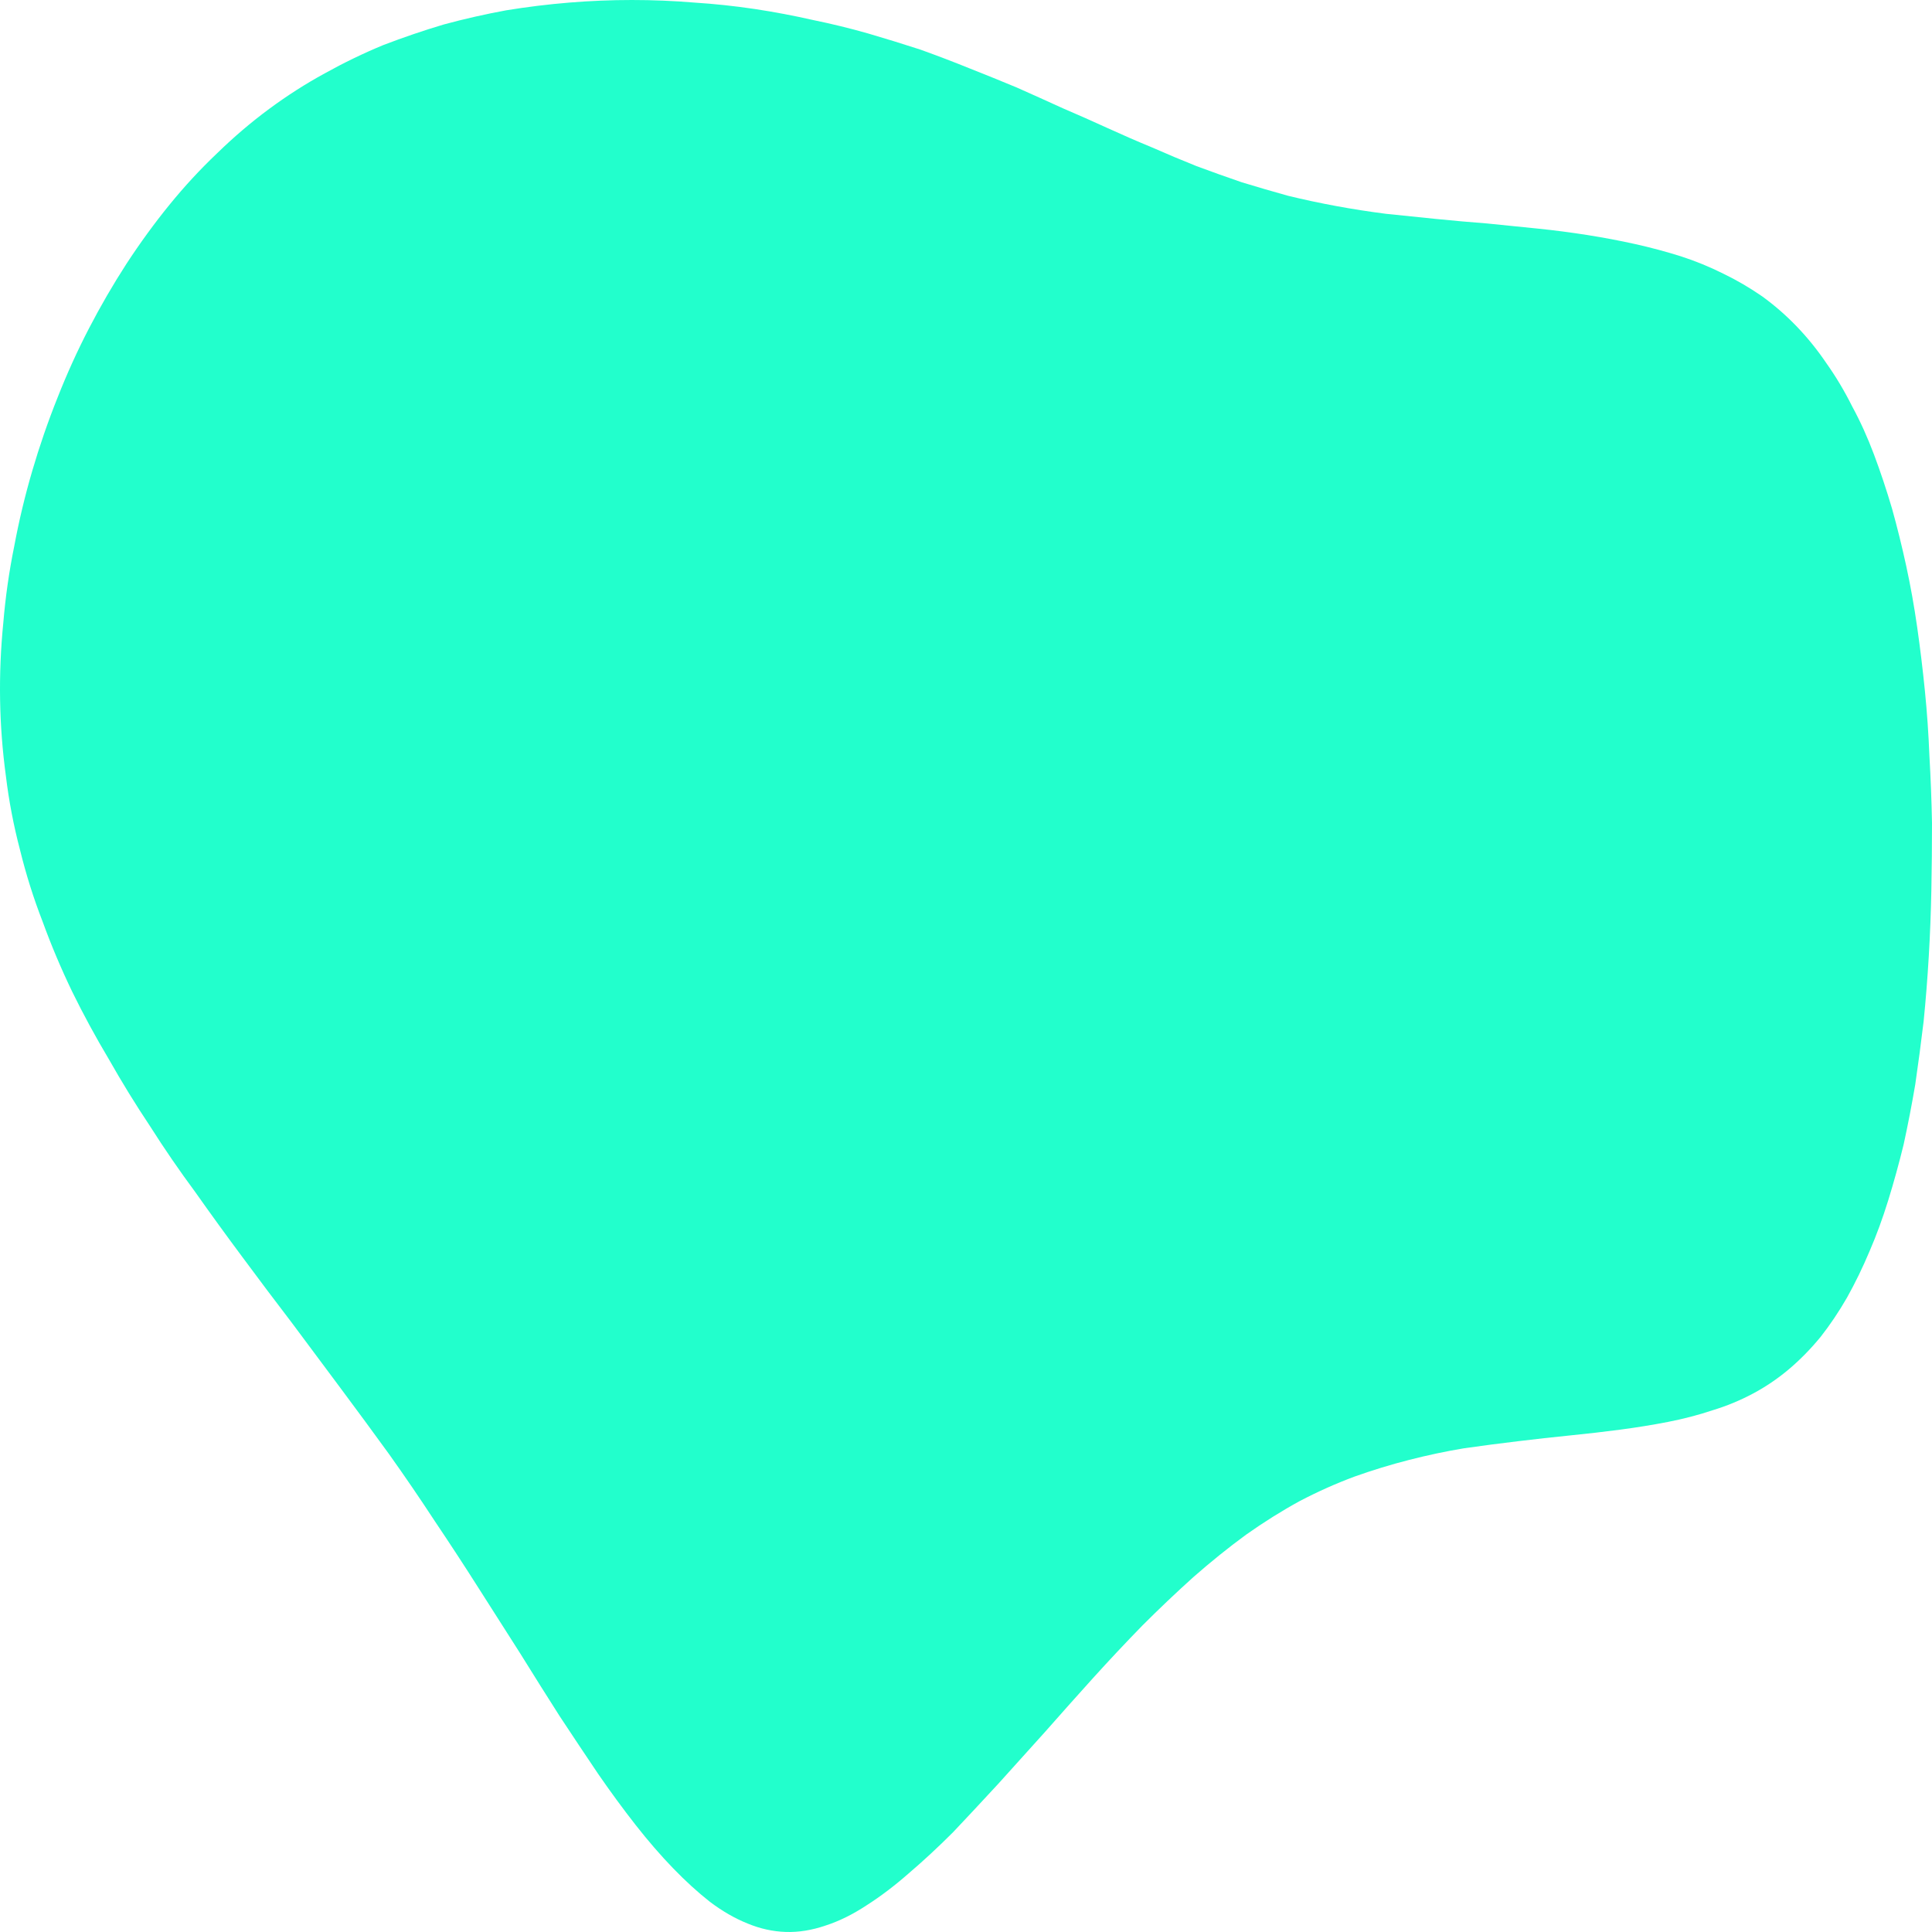
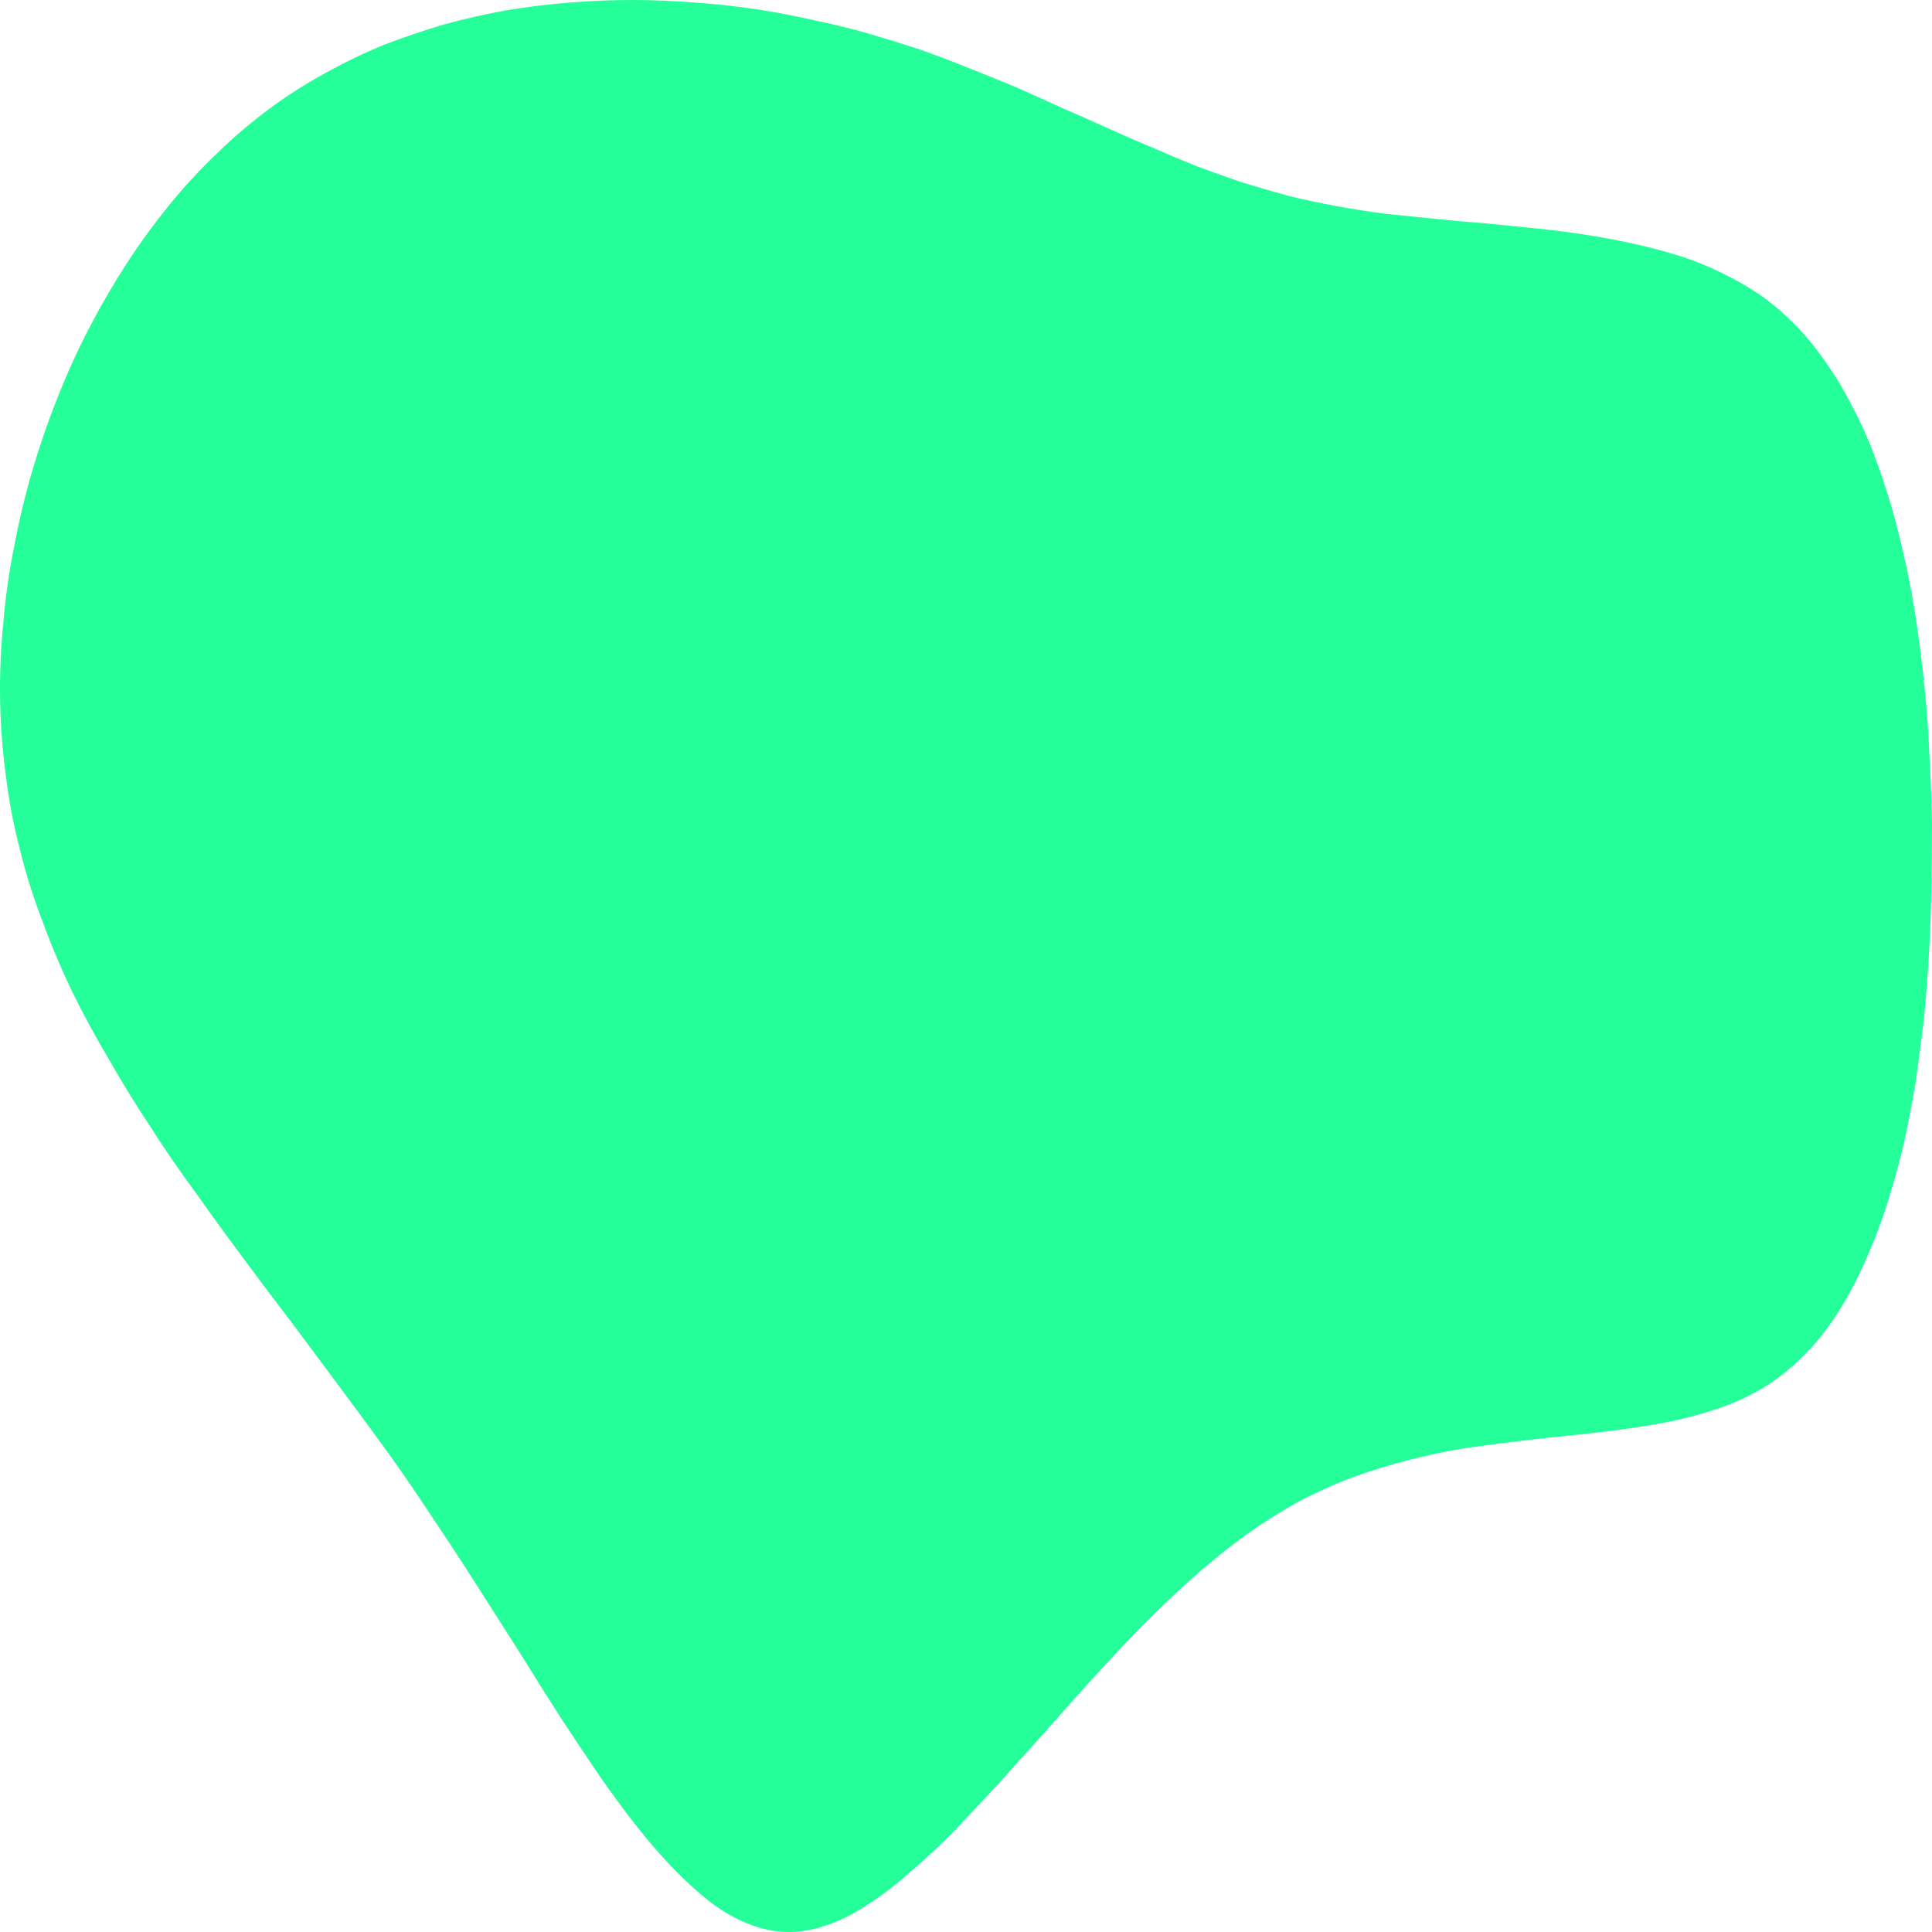
<svg xmlns="http://www.w3.org/2000/svg" width="450" height="450" viewBox="0 0 450 450" fill="none">
  <g style="mix-blend-mode:hard-light">
-     <path fill-rule="evenodd" clip-rule="evenodd" d="M408.302 324.591C405.302 326.191 402.152 327.491 398.852 328.491C395.553 329.591 392.103 330.491 388.503 331.191C384.903 331.891 381.203 332.491 377.403 332.991C373.604 333.491 369.704 333.941 365.704 334.341C361.704 334.741 357.654 335.191 353.555 335.691C349.355 336.191 345.155 336.741 340.955 337.341C336.755 338.041 332.506 338.941 328.206 340.041C323.906 341.141 319.656 342.441 315.456 343.94C311.157 345.54 306.907 347.44 302.707 349.64C298.507 351.94 294.357 354.54 290.258 357.44C286.158 360.44 282.058 363.74 277.958 367.34C273.958 370.94 270.009 374.69 266.109 378.589C262.209 382.589 258.359 386.689 254.559 390.889C250.859 394.989 247.16 399.139 243.46 403.339C239.76 407.439 236.11 411.489 232.51 415.488C228.911 419.388 225.411 423.138 222.011 426.738C218.511 430.238 215.061 433.438 211.661 436.338C208.362 439.238 205.062 441.738 201.762 443.838C198.562 445.938 195.412 447.488 192.312 448.488C189.112 449.588 186.013 450.088 183.013 449.988C180.013 449.888 177.063 449.238 174.163 448.038C171.163 446.838 168.213 445.138 165.314 442.938C162.514 440.738 159.664 438.138 156.764 435.138C153.864 432.138 150.964 428.788 148.064 425.088C145.165 421.388 142.265 417.438 139.365 413.239C136.465 408.939 133.465 404.439 130.365 399.739C127.365 395.039 124.316 390.189 121.216 385.189C118.016 380.189 114.766 375.09 111.466 369.89C108.166 364.69 104.766 359.49 101.267 354.29C97.867 349.09 94.317 343.89 90.617 338.691C86.917 333.591 83.168 328.491 79.368 323.391C75.568 318.291 71.768 313.191 67.968 308.091C64.068 302.992 60.269 297.942 56.569 292.942C52.769 287.842 49.069 282.742 45.469 277.642C41.769 272.642 38.27 267.543 34.97 262.343C31.57 257.243 28.37 252.043 25.37 246.743C22.27 241.543 19.421 236.293 16.821 230.994C14.221 225.594 11.921 220.144 9.921 214.644C7.821 209.244 6.071 203.694 4.671 197.995C3.171 192.295 2.071 186.545 1.371 180.745C0.571 174.845 0.121 168.945 0.021 163.045C-0.079 157.046 0.171 151.046 0.771 145.046C1.271 139.046 2.121 133.096 3.321 127.196C4.421 121.297 5.821 115.447 7.521 109.647C9.221 103.847 11.171 98.197 13.371 92.697C15.571 87.098 18.021 81.698 20.72 76.498C23.42 71.298 26.32 66.298 29.42 61.498C32.62 56.598 35.97 51.999 39.469 47.699C42.969 43.399 46.669 39.399 50.569 35.699C54.469 31.899 58.519 28.449 62.718 25.349C66.918 22.249 71.218 19.5 75.618 17.099C80.118 14.6 84.667 12.4 89.267 10.5C93.967 8.7 98.667 7.1 103.367 5.7C108.166 4.4 113.016 3.3 117.916 2.4C122.816 1.6 127.715 1 132.615 0.6C137.515 0.2 142.365 0 147.164 0C152.064 0 156.914 0.2 161.714 0.6C166.414 0.9 171.113 1.4 175.813 2.1C180.413 2.8 184.913 3.65 189.312 4.65C193.712 5.55 198.012 6.6 202.212 7.8C206.312 9 210.361 10.25 214.361 11.55C218.261 12.95 222.061 14.4 225.761 15.9C229.561 17.399 233.26 18.899 236.86 20.399C240.46 21.999 244.01 23.599 247.51 25.199C251.009 26.699 254.509 28.249 258.009 29.849C261.509 31.449 264.959 32.949 268.359 34.349C271.759 35.849 275.208 37.299 278.708 38.699C282.208 39.999 285.708 41.249 289.208 42.449C292.807 43.549 296.407 44.599 300.007 45.599C303.707 46.499 307.457 47.299 311.257 47.999C315.056 48.699 318.906 49.299 322.806 49.799C326.706 50.199 330.606 50.599 334.505 50.999C338.505 51.399 342.455 51.749 346.355 52.049C350.355 52.449 354.305 52.849 358.204 53.248C362.104 53.648 365.954 54.148 369.754 54.748C373.554 55.349 377.253 56.048 380.853 56.848C384.453 57.648 388.003 58.598 391.503 59.698C394.903 60.798 398.202 62.148 401.402 63.748C404.502 65.248 407.502 66.998 410.402 68.998C413.302 71.098 416.002 73.448 418.501 76.048C421.001 78.648 423.301 81.498 425.401 84.598C427.601 87.698 429.601 91.047 431.401 94.647C433.301 98.147 435.001 101.897 436.501 105.897C438.001 109.897 439.401 114.097 440.7 118.497C441.9 122.797 443 127.246 444 131.846C445 136.446 445.85 141.196 446.55 146.096C447.25 150.996 447.85 155.946 448.35 160.946C448.85 165.945 449.2 170.995 449.4 176.095C449.7 181.295 449.9 186.495 450 191.695C450 196.895 449.95 202.094 449.85 207.294C449.75 212.494 449.55 217.644 449.25 222.744C448.95 227.844 448.55 232.894 448.05 237.893C447.45 242.893 446.8 247.793 446.1 252.593C445.3 257.293 444.4 261.943 443.4 266.543C442.3 271.042 441.1 275.392 439.801 279.592C438.501 283.792 437.051 287.742 435.451 291.442C433.851 295.242 432.101 298.842 430.201 302.242C428.301 305.542 426.251 308.591 424.051 311.391C421.751 314.191 419.301 316.691 416.702 318.891C414.102 321.091 411.302 322.991 408.302 324.591Z" fill="#11DE66" />
+     <path fill-rule="evenodd" clip-rule="evenodd" d="M408.302 324.591C405.302 326.191 402.152 327.491 398.852 328.491C395.553 329.591 392.103 330.491 388.503 331.191C384.903 331.891 381.203 332.491 377.403 332.991C373.604 333.491 369.704 333.941 365.704 334.341C361.704 334.741 357.654 335.191 353.555 335.691C349.355 336.191 345.155 336.741 340.955 337.341C336.755 338.041 332.506 338.941 328.206 340.041C323.906 341.141 319.656 342.441 315.456 343.94C311.157 345.54 306.907 347.44 302.707 349.64C298.507 351.94 294.357 354.54 290.258 357.44C286.158 360.44 282.058 363.74 277.958 367.34C273.958 370.94 270.009 374.69 266.109 378.589C262.209 382.589 258.359 386.689 254.559 390.889C250.859 394.989 247.16 399.139 243.46 403.339C239.76 407.439 236.11 411.489 232.51 415.488C228.911 419.388 225.411 423.138 222.011 426.738C218.511 430.238 215.061 433.438 211.661 436.338C208.362 439.238 205.062 441.738 201.762 443.838C198.562 445.938 195.412 447.488 192.312 448.488C189.112 449.588 186.013 450.088 183.013 449.988C180.013 449.888 177.063 449.238 174.163 448.038C171.163 446.838 168.213 445.138 165.314 442.938C162.514 440.738 159.664 438.138 156.764 435.138C153.864 432.138 150.964 428.788 148.064 425.088C145.165 421.388 142.265 417.438 139.365 413.239C136.465 408.939 133.465 404.439 130.365 399.739C127.365 395.039 124.316 390.189 121.216 385.189C118.016 380.189 114.766 375.09 111.466 369.89C108.166 364.69 104.766 359.49 101.267 354.29C97.867 349.09 94.317 343.89 90.617 338.691C86.917 333.591 83.168 328.491 79.368 323.391C75.568 318.291 71.768 313.191 67.968 308.091C64.068 302.992 60.269 297.942 56.569 292.942C52.769 287.842 49.069 282.742 45.469 277.642C41.769 272.642 38.27 267.543 34.97 262.343C31.57 257.243 28.37 252.043 25.37 246.743C22.27 241.543 19.421 236.293 16.821 230.994C14.221 225.594 11.921 220.144 9.921 214.644C7.821 209.244 6.071 203.694 4.671 197.995C3.171 192.295 2.071 186.545 1.371 180.745C0.571 174.845 0.121 168.945 0.021 163.045C-0.079 157.046 0.171 151.046 0.771 145.046C1.271 139.046 2.121 133.096 3.321 127.196C4.421 121.297 5.821 115.447 7.521 109.647C9.221 103.847 11.171 98.197 13.371 92.697C15.571 87.098 18.021 81.698 20.72 76.498C23.42 71.298 26.32 66.298 29.42 61.498C32.62 56.598 35.97 51.999 39.469 47.699C42.969 43.399 46.669 39.399 50.569 35.699C54.469 31.899 58.519 28.449 62.718 25.349C66.918 22.249 71.218 19.5 75.618 17.099C80.118 14.6 84.667 12.4 89.267 10.5C93.967 8.7 98.667 7.1 103.367 5.7C108.166 4.4 113.016 3.3 117.916 2.4C122.816 1.6 127.715 1 132.615 0.6C137.515 0.2 142.365 0 147.164 0C152.064 0 156.914 0.2 161.714 0.6C166.414 0.9 171.113 1.4 175.813 2.1C180.413 2.8 184.913 3.65 189.312 4.65C193.712 5.55 198.012 6.6 202.212 7.8C206.312 9 210.361 10.25 214.361 11.55C218.261 12.95 222.061 14.4 225.761 15.9C229.561 17.399 233.26 18.899 236.86 20.399C240.46 21.999 244.01 23.599 247.51 25.199C251.009 26.699 254.509 28.249 258.009 29.849C261.509 31.449 264.959 32.949 268.359 34.349C271.759 35.849 275.208 37.299 278.708 38.699C282.208 39.999 285.708 41.249 289.208 42.449C292.807 43.549 296.407 44.599 300.007 45.599C303.707 46.499 307.457 47.299 311.257 47.999C315.056 48.699 318.906 49.299 322.806 49.799C326.706 50.199 330.606 50.599 334.505 50.999C338.505 51.399 342.455 51.749 346.355 52.049C350.355 52.449 354.305 52.849 358.204 53.248C362.104 53.648 365.954 54.148 369.754 54.748C373.554 55.349 377.253 56.048 380.853 56.848C384.453 57.648 388.003 58.598 391.503 59.698C394.903 60.798 398.202 62.148 401.402 63.748C404.502 65.248 407.502 66.998 410.402 68.998C413.302 71.098 416.002 73.448 418.501 76.048C421.001 78.648 423.301 81.498 425.401 84.598C427.601 87.698 429.601 91.047 431.401 94.647C433.301 98.147 435.001 101.897 436.501 105.897C438.001 109.897 439.401 114.097 440.7 118.497C441.9 122.797 443 127.246 444 131.846C445 136.446 445.85 141.196 446.55 146.096C447.25 150.996 447.85 155.946 448.35 160.946C448.85 165.945 449.2 170.995 449.4 176.095C449.7 181.295 449.9 186.495 450 191.695C450 196.895 449.95 202.094 449.85 207.294C449.75 212.494 449.55 217.644 449.25 222.744C448.95 227.844 448.55 232.894 448.05 237.893C447.45 242.893 446.8 247.793 446.1 252.593C445.3 257.293 444.4 261.943 443.4 266.543C442.3 271.042 441.1 275.392 439.801 279.592C438.501 283.792 437.051 287.742 435.451 291.442C433.851 295.242 432.101 298.842 430.201 302.242C428.301 305.542 426.251 308.591 424.051 311.391C421.751 314.191 419.301 316.691 416.702 318.891C414.102 321.091 411.302 322.991 408.302 324.591Z" fill="#129F4D" />
  </g>
</svg>
